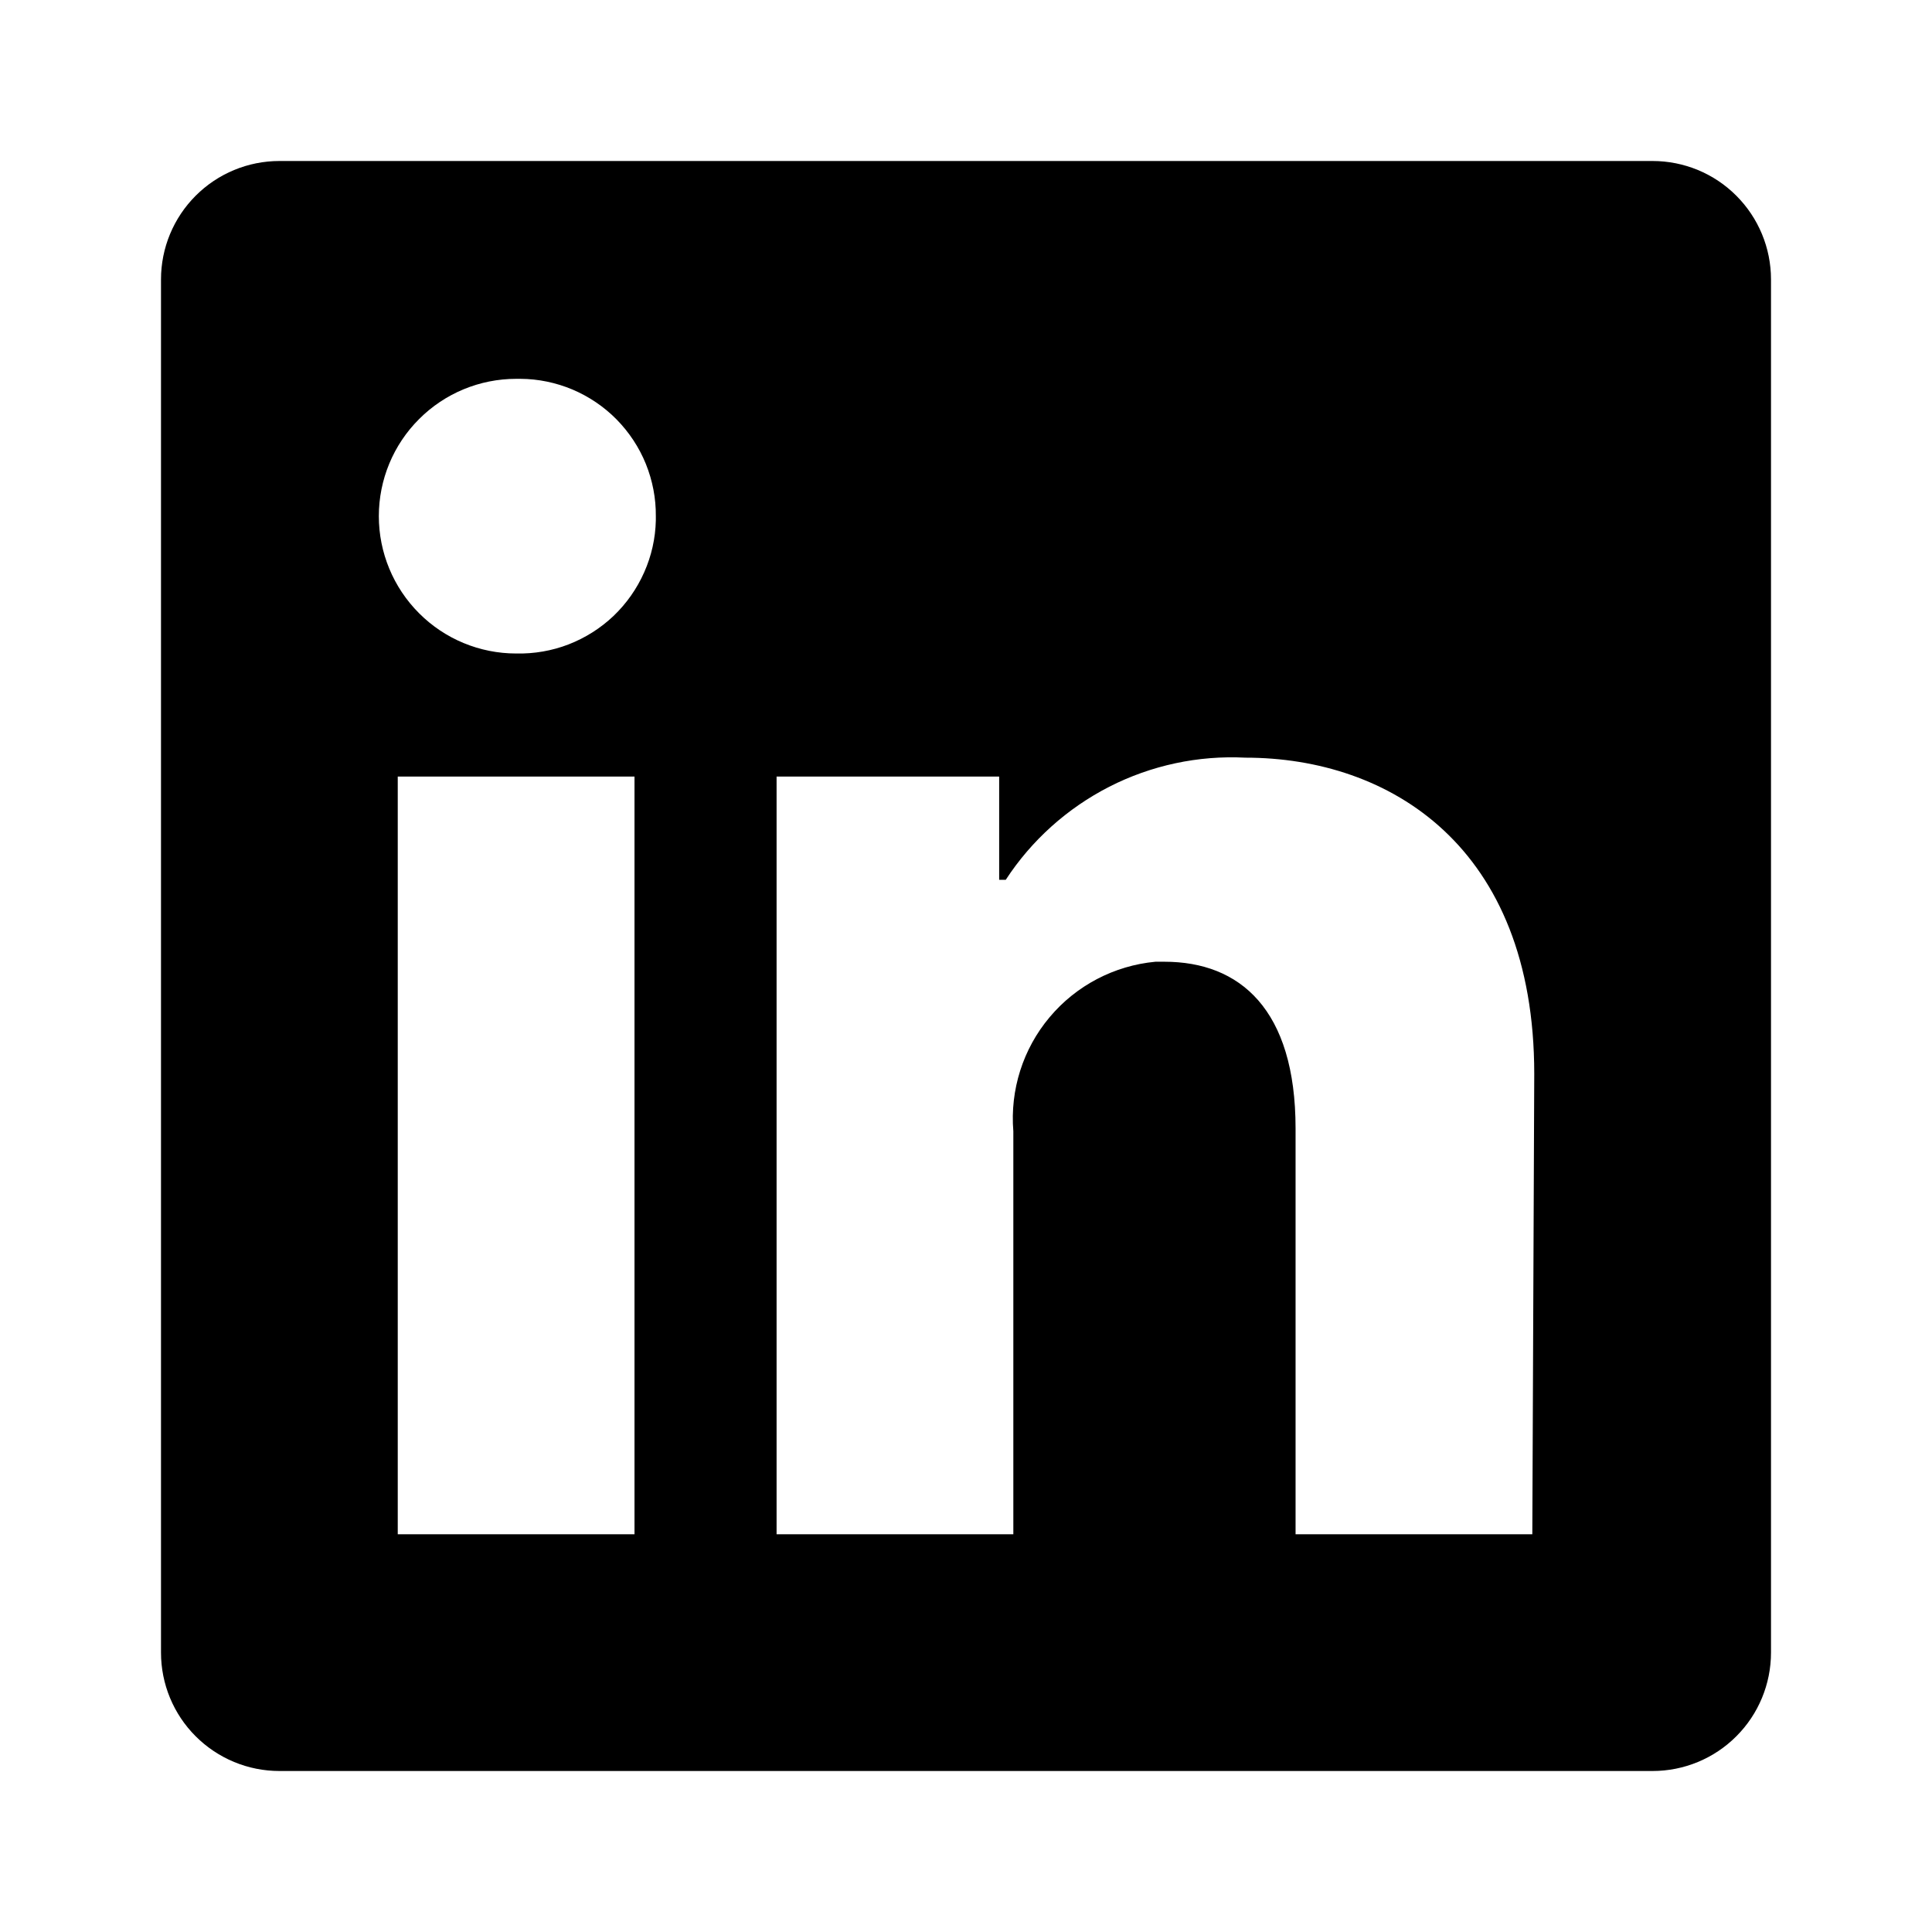
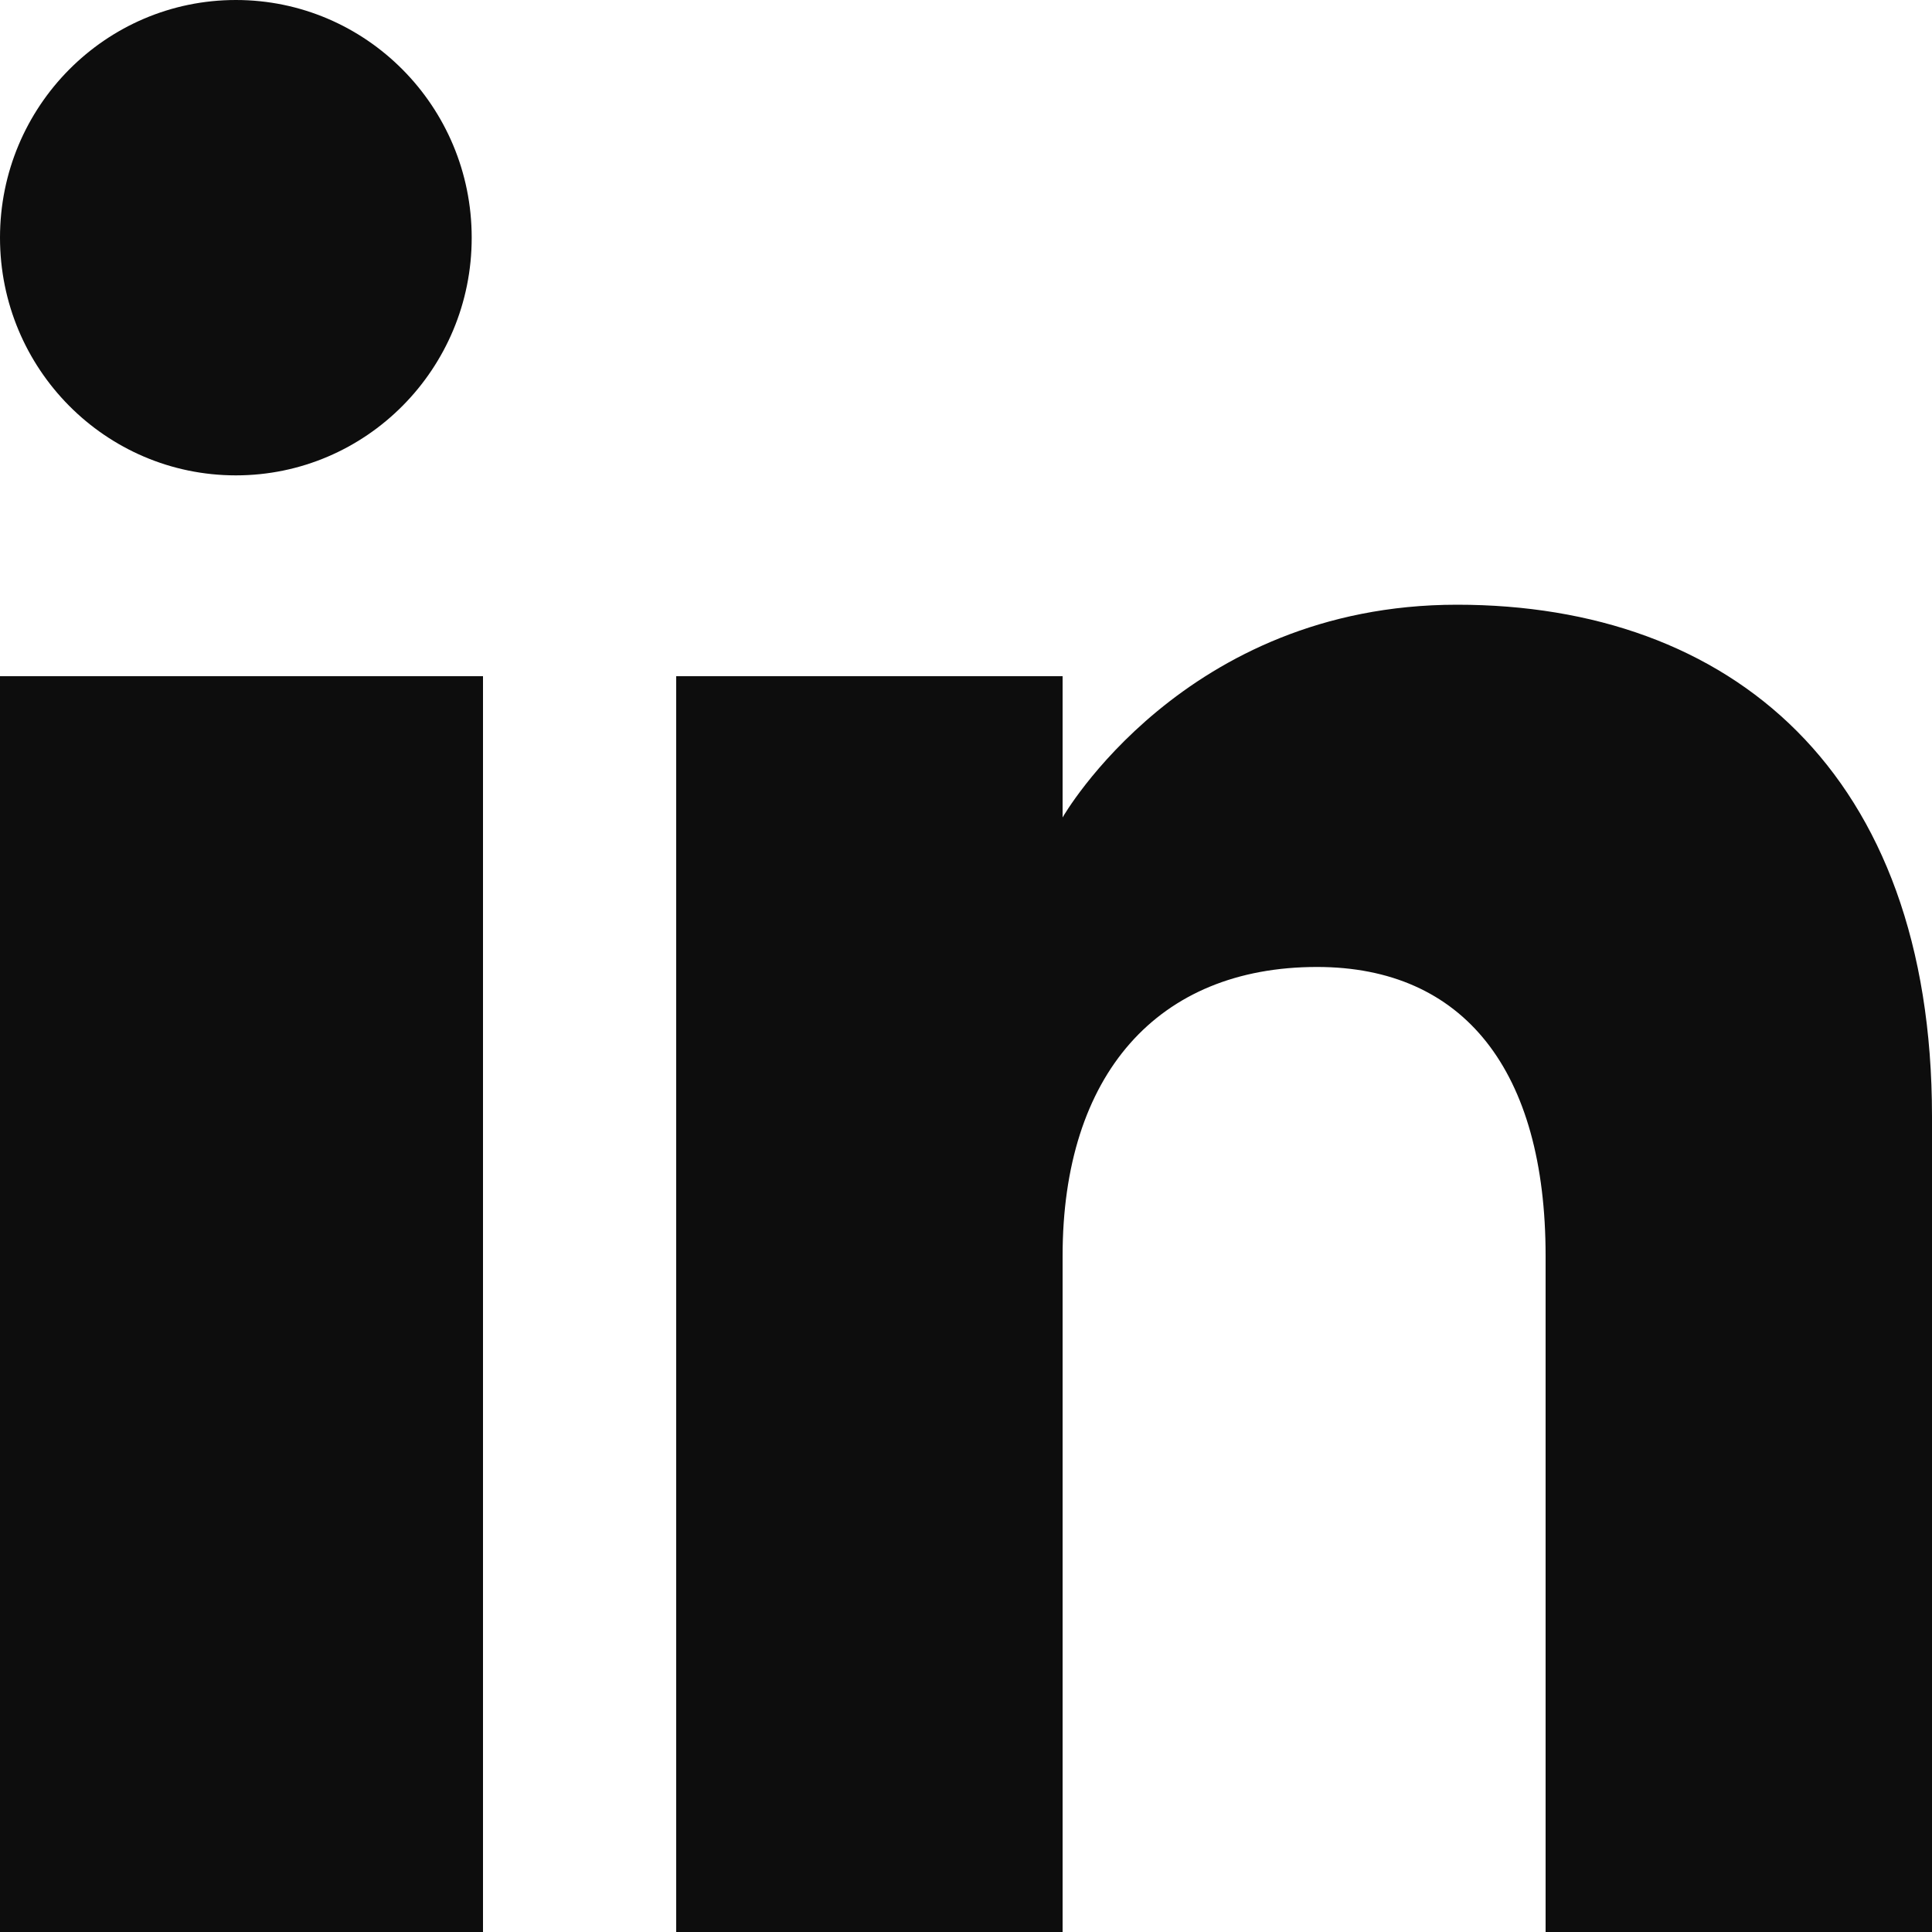
- <svg xmlns="http://www.w3.org/2000/svg" width="800px" height="800px" viewBox="0 0 24 24" fill="none">
-   <path d="M22 3.471V20.529C22 20.919 21.845 21.294 21.569 21.569C21.294 21.845 20.919 22 20.529 22H3.471C3.081 22 2.707 21.845 2.431 21.569C2.155 21.294 2 20.919 2 20.529V3.471C2 3.081 2.155 2.707 2.431 2.431C2.707 2.155 3.081 2 3.471 2H20.529C20.919 2 21.294 2.155 21.569 2.431C21.845 2.707 22 3.081 22 3.471ZM7.882 9.647H4.941V19.059H7.882V9.647ZM8.147 6.412C8.149 6.189 8.106 5.969 8.023 5.763C7.939 5.556 7.815 5.369 7.659 5.21C7.503 5.052 7.317 4.926 7.112 4.839C6.907 4.753 6.687 4.707 6.465 4.706H6.412C5.959 4.706 5.525 4.886 5.206 5.206C4.886 5.525 4.706 5.959 4.706 6.412C4.706 6.864 4.886 7.298 5.206 7.618C5.525 7.938 5.959 8.118 6.412 8.118C6.634 8.123 6.856 8.085 7.063 8.005C7.271 7.924 7.461 7.804 7.622 7.651C7.783 7.497 7.912 7.313 8.002 7.11C8.093 6.906 8.142 6.687 8.147 6.465V6.412ZM19.059 13.341C19.059 10.512 17.259 9.412 15.471 9.412C14.885 9.382 14.302 9.507 13.78 9.773C13.258 10.04 12.814 10.438 12.494 10.929H12.412V9.647H9.647V19.059H12.588V14.053C12.546 13.54 12.707 13.031 13.038 12.637C13.368 12.243 13.841 11.995 14.353 11.947H14.465C15.4 11.947 16.094 12.535 16.094 14.018V19.059H19.035L19.059 13.341Z" fill="#000000" />
+ <svg xmlns="http://www.w3.org/2000/svg" width="800px" height="800px" viewBox="0 0 20 20" version="1.1" fill="#0d0d0d">
+   <g id="SVGRepo_bgCarrier" stroke-width="0" />
+   <g id="SVGRepo_tracerCarrier" stroke-linecap="round" stroke-linejoin="round" />
+   <g id="SVGRepo_iconCarrier">
+     <defs> </defs>
+     <g id="Page-1" stroke="none" stroke-width="1" fill="none" fill-rule="evenodd">
+       <g id="Dribbble-Light-Preview" transform="translate(-180, -7479)" fill="#0d0d0d">
+         <g id="icons" transform="translate(56, 160)">
+           <path d="M144,7339 L140,7339 L140,7332.001 C140,7330.081 139.153,7329.01 137.634,7329.01 C135.981,7329.01 135,7330.126 135,7332.001 L135,7339 L131,7339 L131,7326 L135,7326 L135,7327.462 C135,7327.462 136.255,7325.26 139.083,7325.26 C141.912,7325.26 144,7326.986 144,7330.558 L144,7339 L144,7339 Z M126.442,7323.921 C125.093,7323.921 124,7322.819 124,7321.46 C124,7320.102 125.093,7319 126.442,7319 C127.79,7319 128.883,7320.102 128.883,7321.46 C128.884,7322.819 127.79,7323.921 126.442,7323.921 L126.442,7323.921 Z M124,7339 L129,7339 L129,7326 L124,7326 L124,7339 Z" id="linkedin-[#0d0d0d161]"> </path>
+         </g>
+       </g>
+     </g>
+   </g>
</svg>
